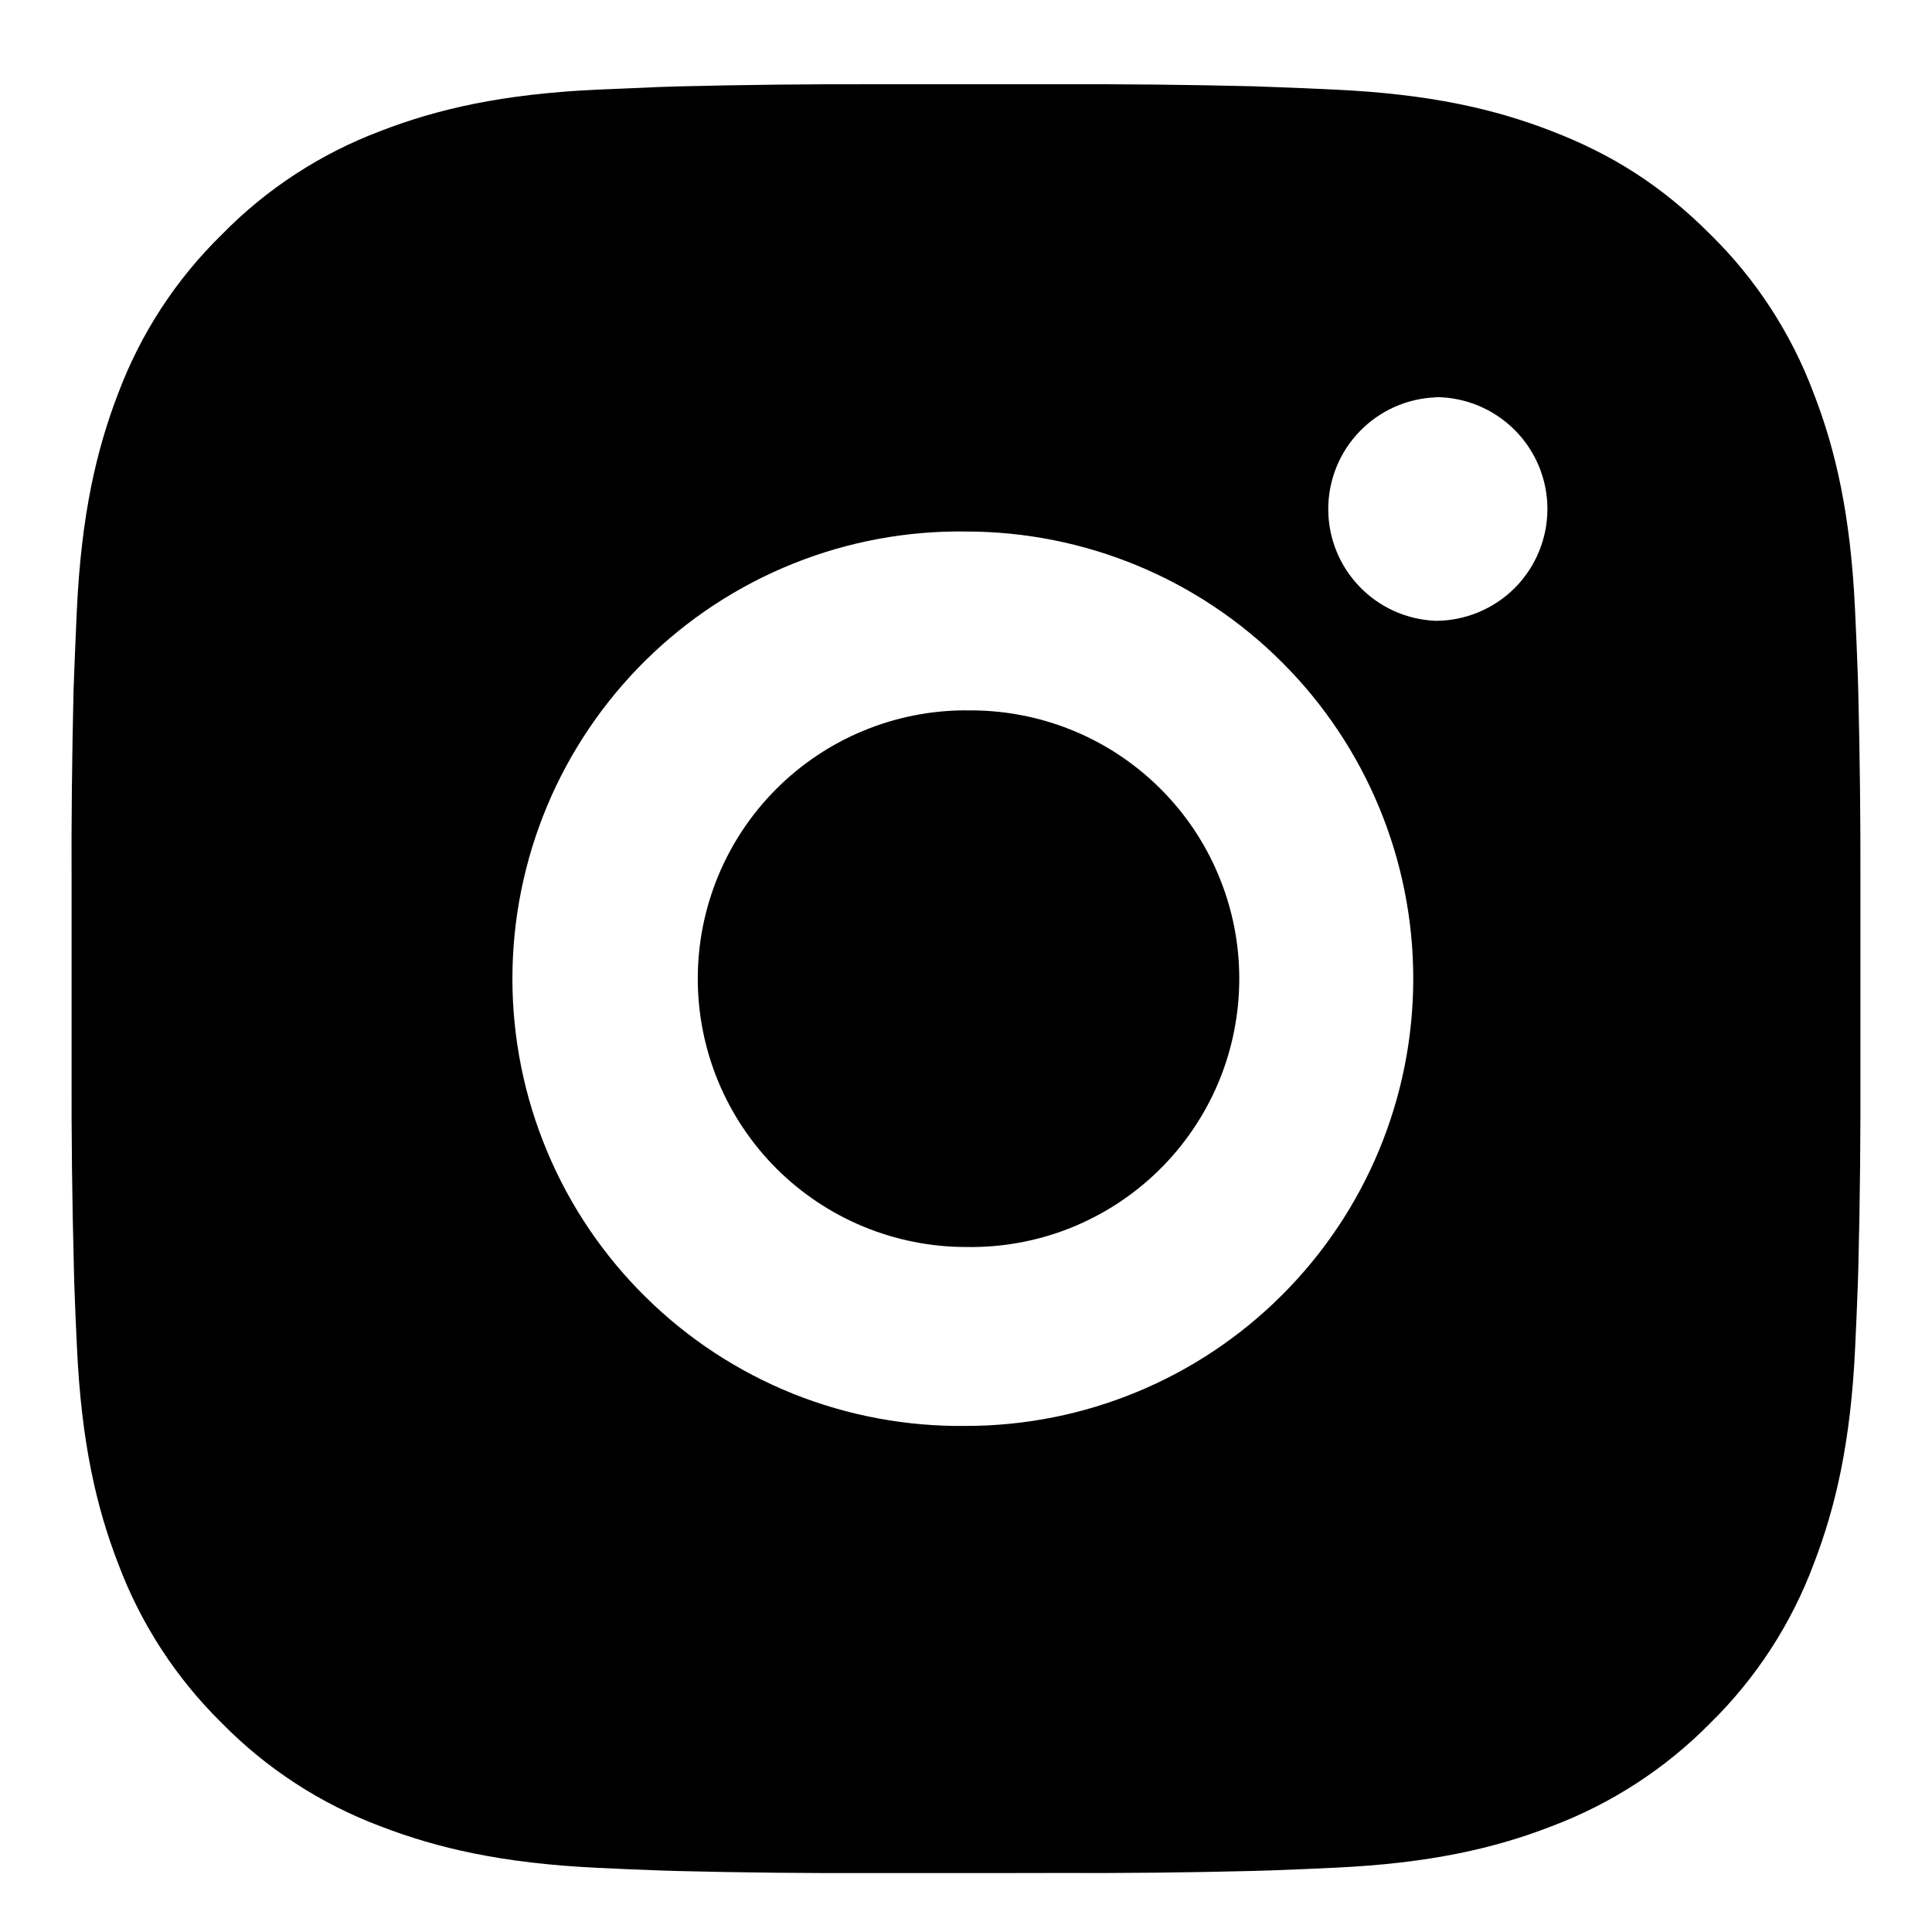
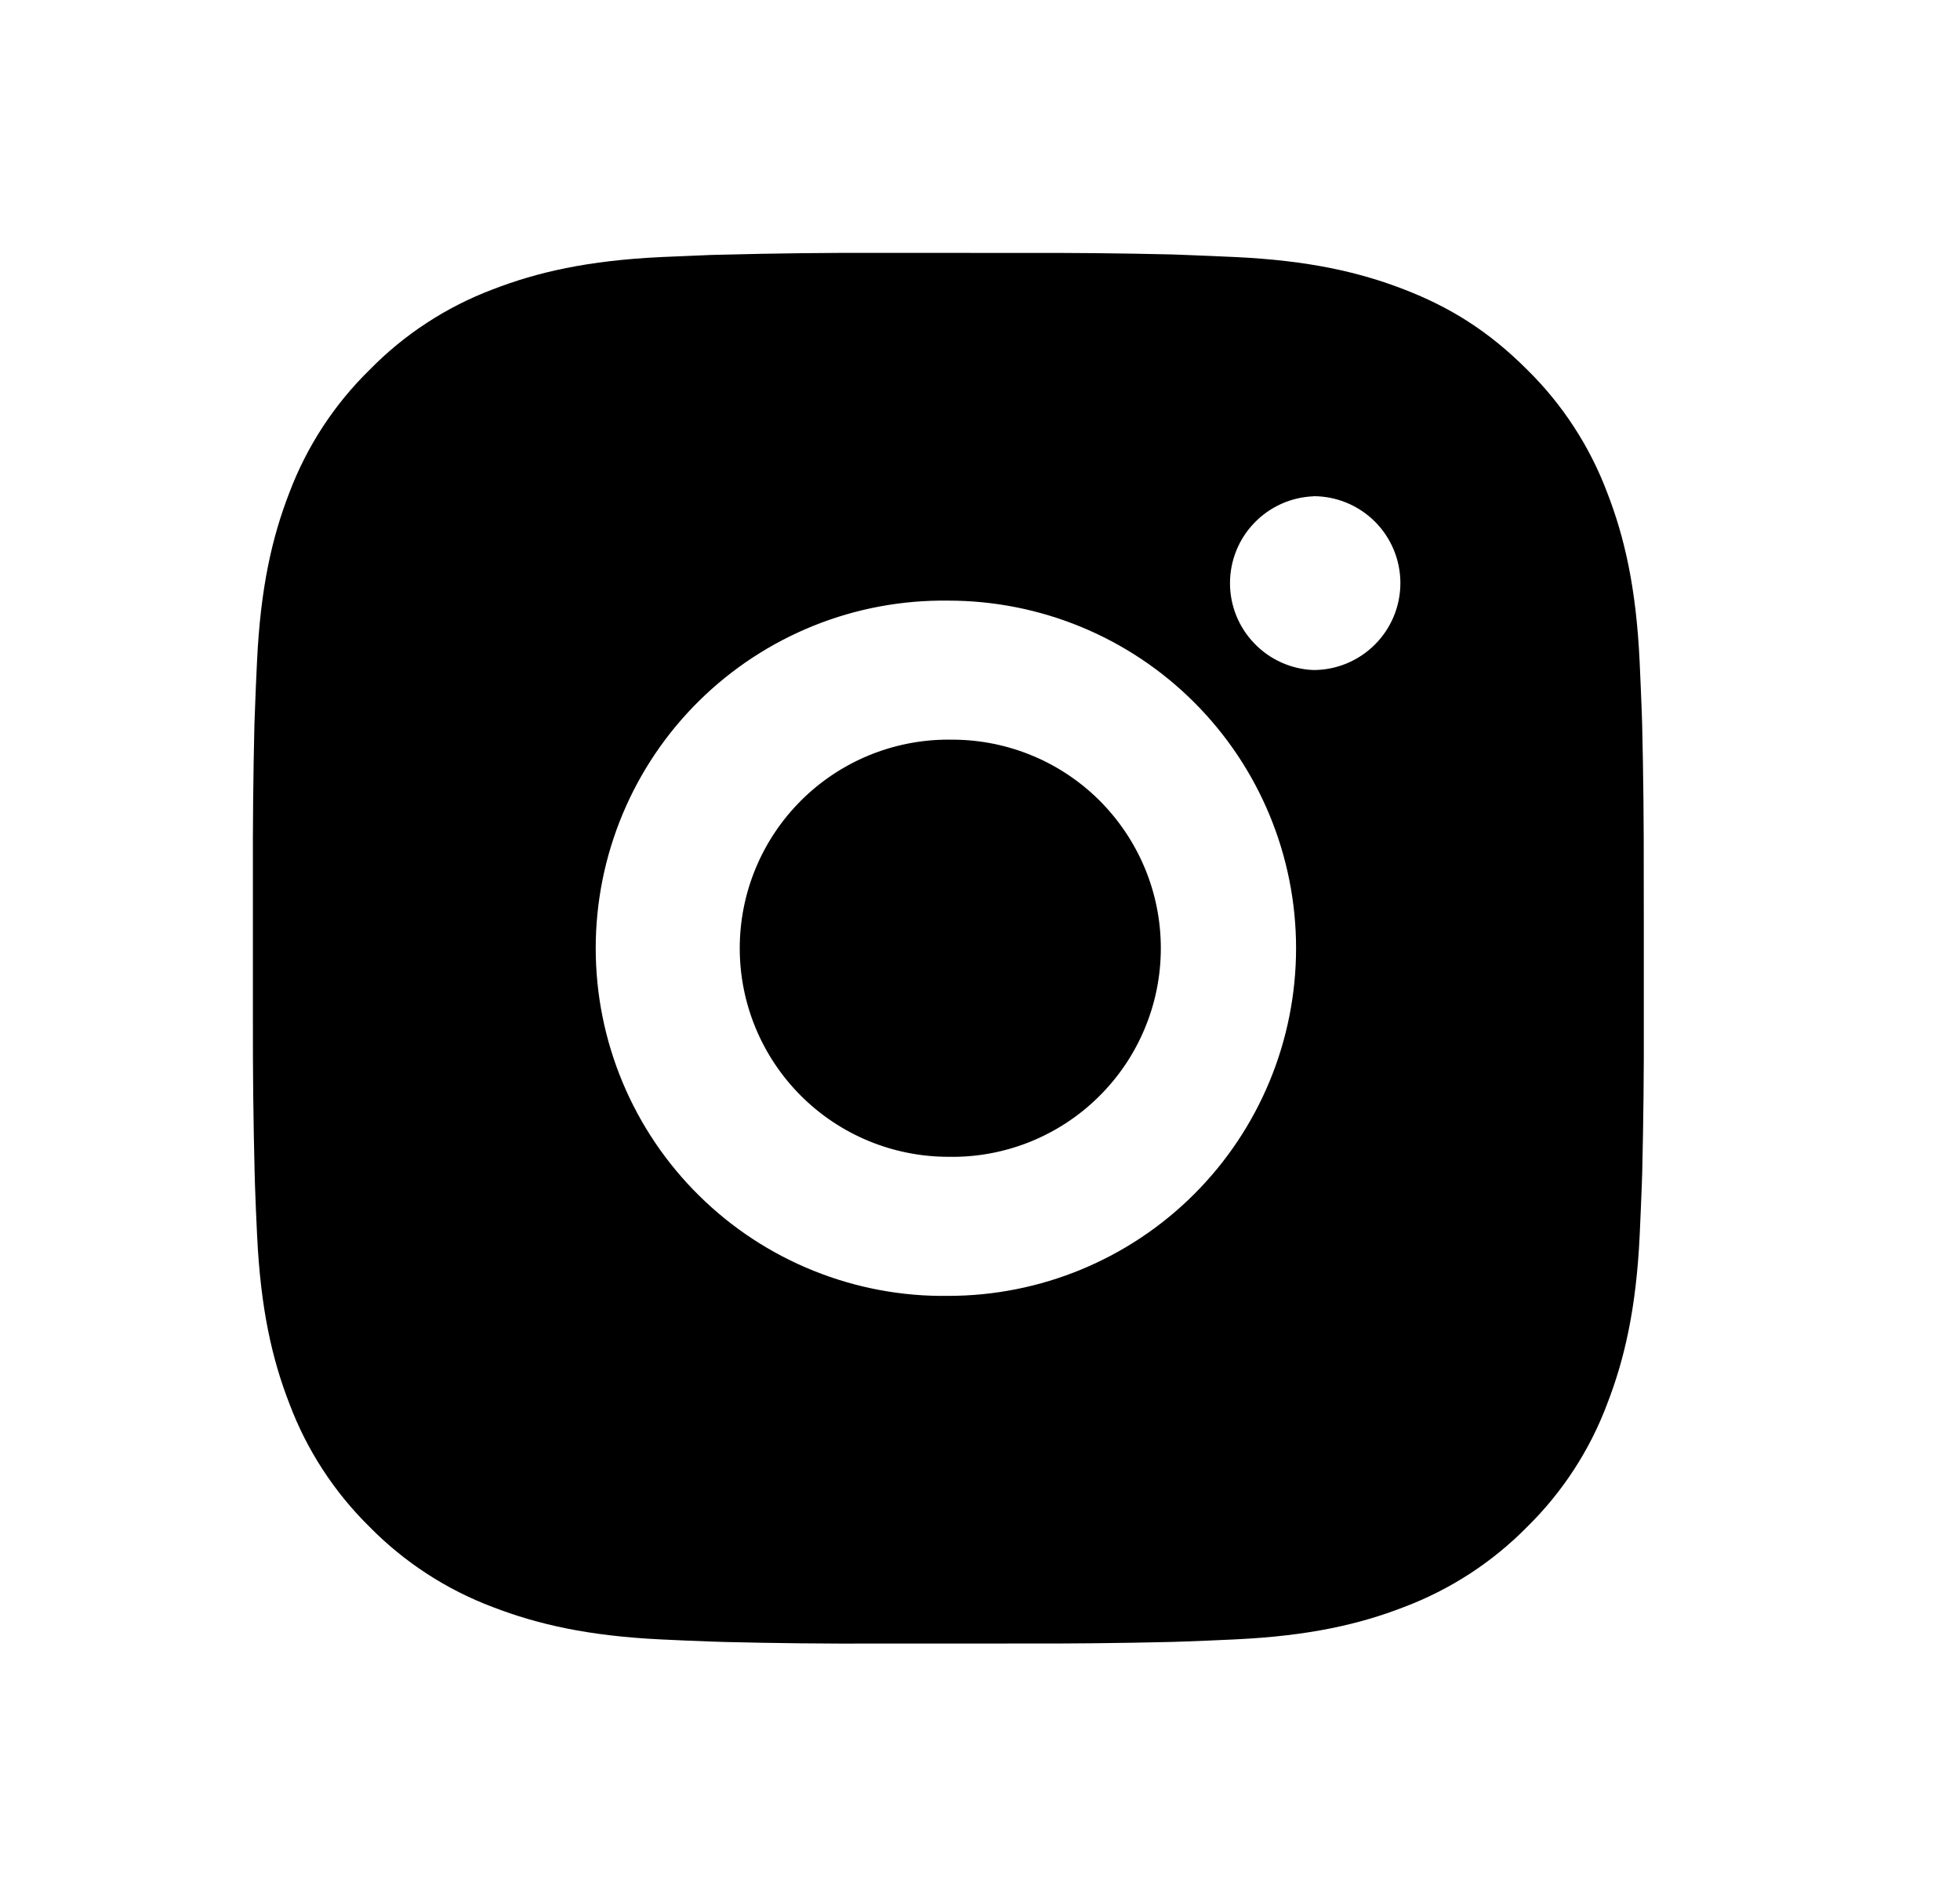
- <svg xmlns="http://www.w3.org/2000/svg" width="18" height="18" viewBox="0 0 18 18" fill="none">
-   <path d="M9.857 0.785C10.465 0.783 11.073 0.789 11.681 0.804L11.843 0.81C12.029 0.816 12.213 0.825 12.436 0.835C13.323 0.876 13.928 1.016 14.458 1.222C15.008 1.434 15.472 1.72 15.935 2.184C16.359 2.6 16.687 3.104 16.896 3.66C17.102 4.19 17.242 4.796 17.283 5.683C17.293 5.905 17.302 6.09 17.308 6.276L17.313 6.438C17.328 7.046 17.335 7.653 17.333 8.261L17.333 8.883V9.975C17.335 10.583 17.329 11.191 17.314 11.799L17.309 11.96C17.303 12.147 17.294 12.331 17.284 12.554C17.243 13.44 17.101 14.045 16.896 14.576C16.687 15.133 16.359 15.637 15.935 16.053C15.518 16.477 15.014 16.804 14.458 17.014C13.928 17.22 13.323 17.36 12.436 17.401C12.213 17.411 12.029 17.42 11.843 17.426L11.681 17.431C11.073 17.446 10.465 17.453 9.857 17.45L9.235 17.451H8.144C7.536 17.453 6.928 17.447 6.32 17.432L6.158 17.427C5.961 17.42 5.763 17.412 5.565 17.402C4.678 17.36 4.073 17.219 3.542 17.014C2.986 16.805 2.482 16.477 2.066 16.053C1.642 15.636 1.314 15.133 1.104 14.576C0.898 14.045 0.758 13.44 0.717 12.554C0.707 12.356 0.699 12.158 0.692 11.96L0.688 11.799C0.672 11.191 0.665 10.583 0.667 9.975V8.261C0.664 7.653 0.671 7.046 0.685 6.438L0.691 6.276C0.698 6.09 0.706 5.905 0.716 5.683C0.758 4.795 0.898 4.191 1.103 3.66C1.313 3.103 1.642 2.6 2.067 2.185C2.482 1.76 2.986 1.432 3.542 1.222C4.073 1.016 4.678 0.876 5.565 0.835L6.158 0.81L6.32 0.805C6.928 0.79 7.536 0.783 8.143 0.785L9.857 0.785ZM9 4.952C8.448 4.944 7.9 5.046 7.388 5.252C6.875 5.458 6.409 5.764 6.016 6.151C5.623 6.539 5.31 7.001 5.097 7.51C4.884 8.02 4.774 8.566 4.774 9.118C4.774 9.671 4.884 10.217 5.097 10.726C5.31 11.236 5.623 11.698 6.016 12.085C6.409 12.473 6.875 12.779 7.388 12.985C7.9 13.19 8.448 13.292 9 13.285C10.105 13.285 11.165 12.846 11.946 12.064C12.728 11.283 13.167 10.223 13.167 9.118C13.167 8.013 12.728 6.953 11.946 6.172C11.165 5.39 10.105 4.952 9 4.952ZM9 6.619C9.332 6.613 9.662 6.673 9.971 6.796C10.279 6.918 10.56 7.102 10.797 7.334C11.034 7.567 11.223 7.844 11.351 8.151C11.48 8.457 11.546 8.786 11.546 9.118C11.546 9.45 11.48 9.779 11.352 10.085C11.223 10.392 11.035 10.669 10.798 10.902C10.561 11.135 10.28 11.318 9.972 11.441C9.663 11.564 9.333 11.624 9.001 11.618C8.338 11.618 7.702 11.355 7.233 10.886C6.764 10.417 6.501 9.781 6.501 9.118C6.501 8.455 6.764 7.819 7.233 7.35C7.702 6.881 8.338 6.618 9.001 6.618L9 6.619ZM13.375 3.702C13.106 3.713 12.852 3.827 12.666 4.021C12.479 4.215 12.375 4.474 12.375 4.743C12.375 5.012 12.479 5.271 12.666 5.465C12.852 5.659 13.106 5.773 13.375 5.784C13.651 5.784 13.916 5.674 14.112 5.479C14.307 5.283 14.417 5.018 14.417 4.742C14.417 4.466 14.307 4.201 14.112 4.006C13.916 3.81 13.651 3.7 13.375 3.7V3.702Z" fill="black" />
+ <svg xmlns="http://www.w3.org/2000/svg" width="31" height="30" viewBox="0 0 31 30" fill="none">
+   <path d="M16.13 4.001C16.933 3.998 17.735 4.006 18.538 4.025L18.751 4.033C18.998 4.042 19.241 4.053 19.534 4.066C20.705 4.121 21.503 4.306 22.204 4.577C22.93 4.857 23.542 5.235 24.153 5.847C24.712 6.396 25.145 7.061 25.421 7.795C25.693 8.496 25.878 9.295 25.933 10.466C25.946 10.758 25.957 11.002 25.966 11.249L25.973 11.462C25.992 12.264 26 13.067 25.998 13.869L25.999 14.689V16.13C26.002 16.933 25.993 17.736 25.974 18.538L25.967 18.752C25.958 18.998 25.947 19.241 25.934 19.535C25.879 20.705 25.692 21.504 25.421 22.204C25.146 22.939 24.713 23.604 24.153 24.154C23.603 24.713 22.938 25.145 22.204 25.422C21.503 25.694 20.705 25.878 19.534 25.933C19.241 25.947 18.998 25.957 18.751 25.966L18.538 25.973C17.735 25.992 16.933 26.001 16.13 25.998L15.309 25.999H13.87C13.067 26.002 12.264 25.994 11.462 25.974L11.248 25.967C10.987 25.958 10.726 25.947 10.465 25.934C9.295 25.879 8.496 25.692 7.795 25.422C7.061 25.146 6.396 24.713 5.846 24.154C5.287 23.604 4.853 22.939 4.577 22.204C4.305 21.504 4.121 20.705 4.066 19.535C4.053 19.274 4.042 19.013 4.033 18.752L4.027 18.538C4.007 17.736 3.998 16.933 4 16.13V13.869C3.997 13.067 4.005 12.264 4.024 11.462L4.032 11.249C4.04 11.002 4.051 10.758 4.065 10.466C4.12 9.294 4.304 8.497 4.576 7.795C4.853 7.061 5.287 6.396 5.848 5.848C6.396 5.288 7.061 4.854 7.795 4.577C8.496 4.306 9.294 4.121 10.465 4.066L11.248 4.033L11.462 4.028C12.264 4.007 13.066 3.998 13.868 4L16.13 4.001ZM14.999 9.501C14.271 9.491 13.547 9.625 12.871 9.897C12.195 10.169 11.579 10.572 11.06 11.084C10.541 11.595 10.129 12.205 9.848 12.877C9.567 13.55 9.422 14.271 9.422 15C9.422 15.729 9.567 16.451 9.848 17.123C10.129 17.795 10.541 18.405 11.06 18.916C11.579 19.428 12.195 19.832 12.871 20.103C13.547 20.375 14.271 20.51 14.999 20.499C16.458 20.499 17.857 19.92 18.888 18.889C19.92 17.857 20.499 16.458 20.499 15C20.499 13.541 19.92 12.142 18.888 11.111C17.857 10.079 16.458 9.501 14.999 9.501ZM14.999 11.701C15.438 11.693 15.873 11.772 16.28 11.934C16.688 12.096 17.059 12.338 17.372 12.645C17.684 12.952 17.933 13.319 18.103 13.723C18.273 14.127 18.36 14.561 18.36 15C18.36 15.438 18.273 15.872 18.103 16.276C17.934 16.681 17.685 17.047 17.372 17.354C17.06 17.662 16.689 17.903 16.282 18.066C15.874 18.228 15.439 18.308 15 18.299C14.125 18.299 13.286 17.952 12.667 17.333C12.048 16.714 11.7 15.875 11.7 15C11.7 14.124 12.048 13.285 12.667 12.666C13.286 12.047 14.125 11.7 15 11.7L14.999 11.701ZM20.774 7.851C20.419 7.865 20.084 8.016 19.838 8.272C19.591 8.528 19.454 8.87 19.454 9.225C19.454 9.58 19.591 9.921 19.838 10.177C20.084 10.434 20.419 10.585 20.774 10.599C21.139 10.599 21.488 10.454 21.746 10.196C22.004 9.938 22.149 9.588 22.149 9.224C22.149 8.859 22.004 8.509 21.746 8.251C21.488 7.994 21.139 7.849 20.774 7.849V7.851Z" fill="black" />
</svg>
